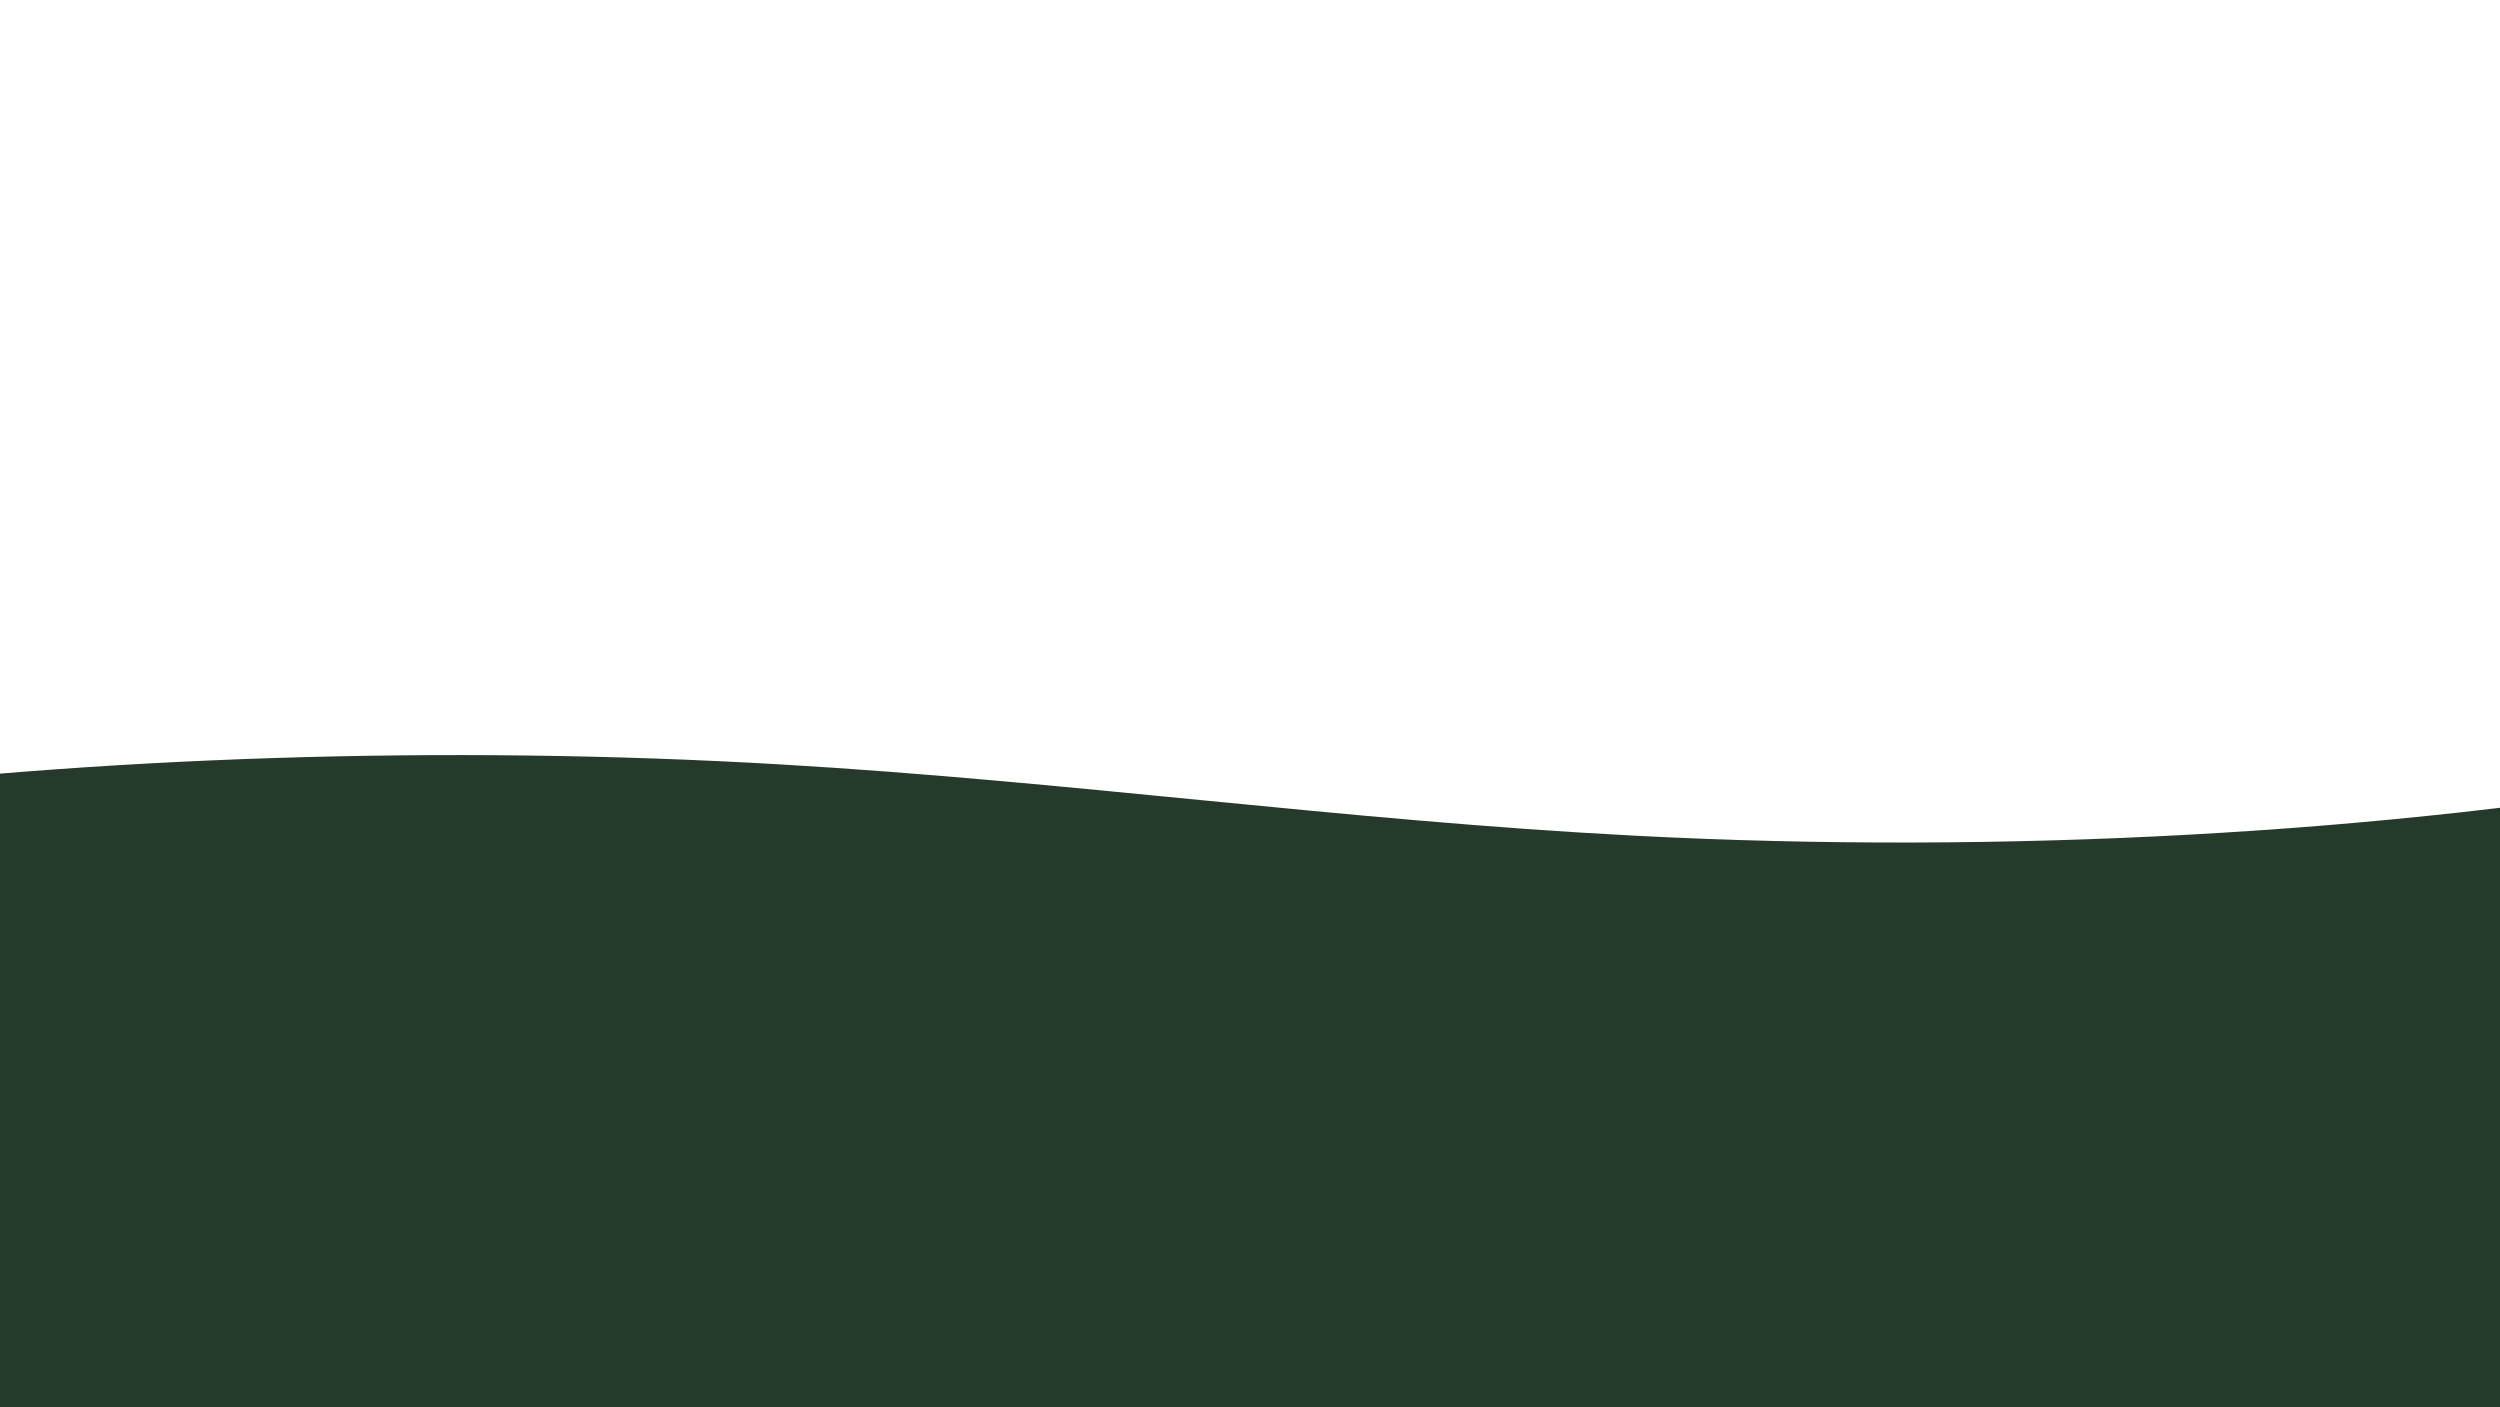
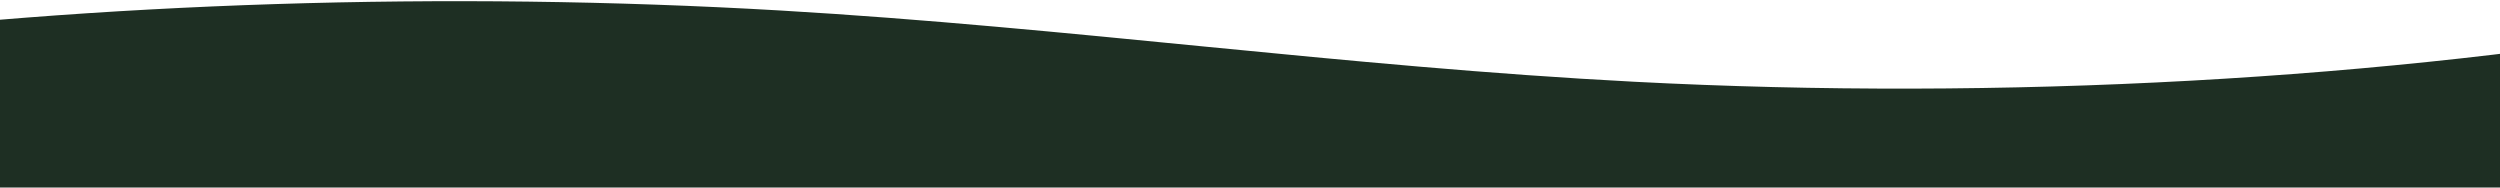
- <svg xmlns="http://www.w3.org/2000/svg" id="Camada_1" data-name="Camada 1" viewBox="0 0 1920 1080">
-   <defs>
-     <style>.cls-1{fill:#253a2b;}</style>
-   </defs>
-   <path class="cls-1" d="M2086.26,596v666.87H-166.26V611.49c241.91-30.79,510-39.35,765.63-24.43,222.27,13,432.83,43.11,655.8,54.73C1537.58,656.52,1834.36,640.17,2086.26,596Z" />
+ <svg xmlns="http://www.w3.org/2000/svg" maintainAspectRatio="none" viewBox="0 0 1920 144" fill="none">
+   <path d="M2086.26 17V144H-166.26V32.49C75.65 1.7 343.74 -6.86 599.37 8.06C821.64 21.06 1032.2 51.17 1255.17 62.79C1537.58 77.52 1834.36 61.17 2086.26 17Z" fill="#1E2F23" />
</svg>
